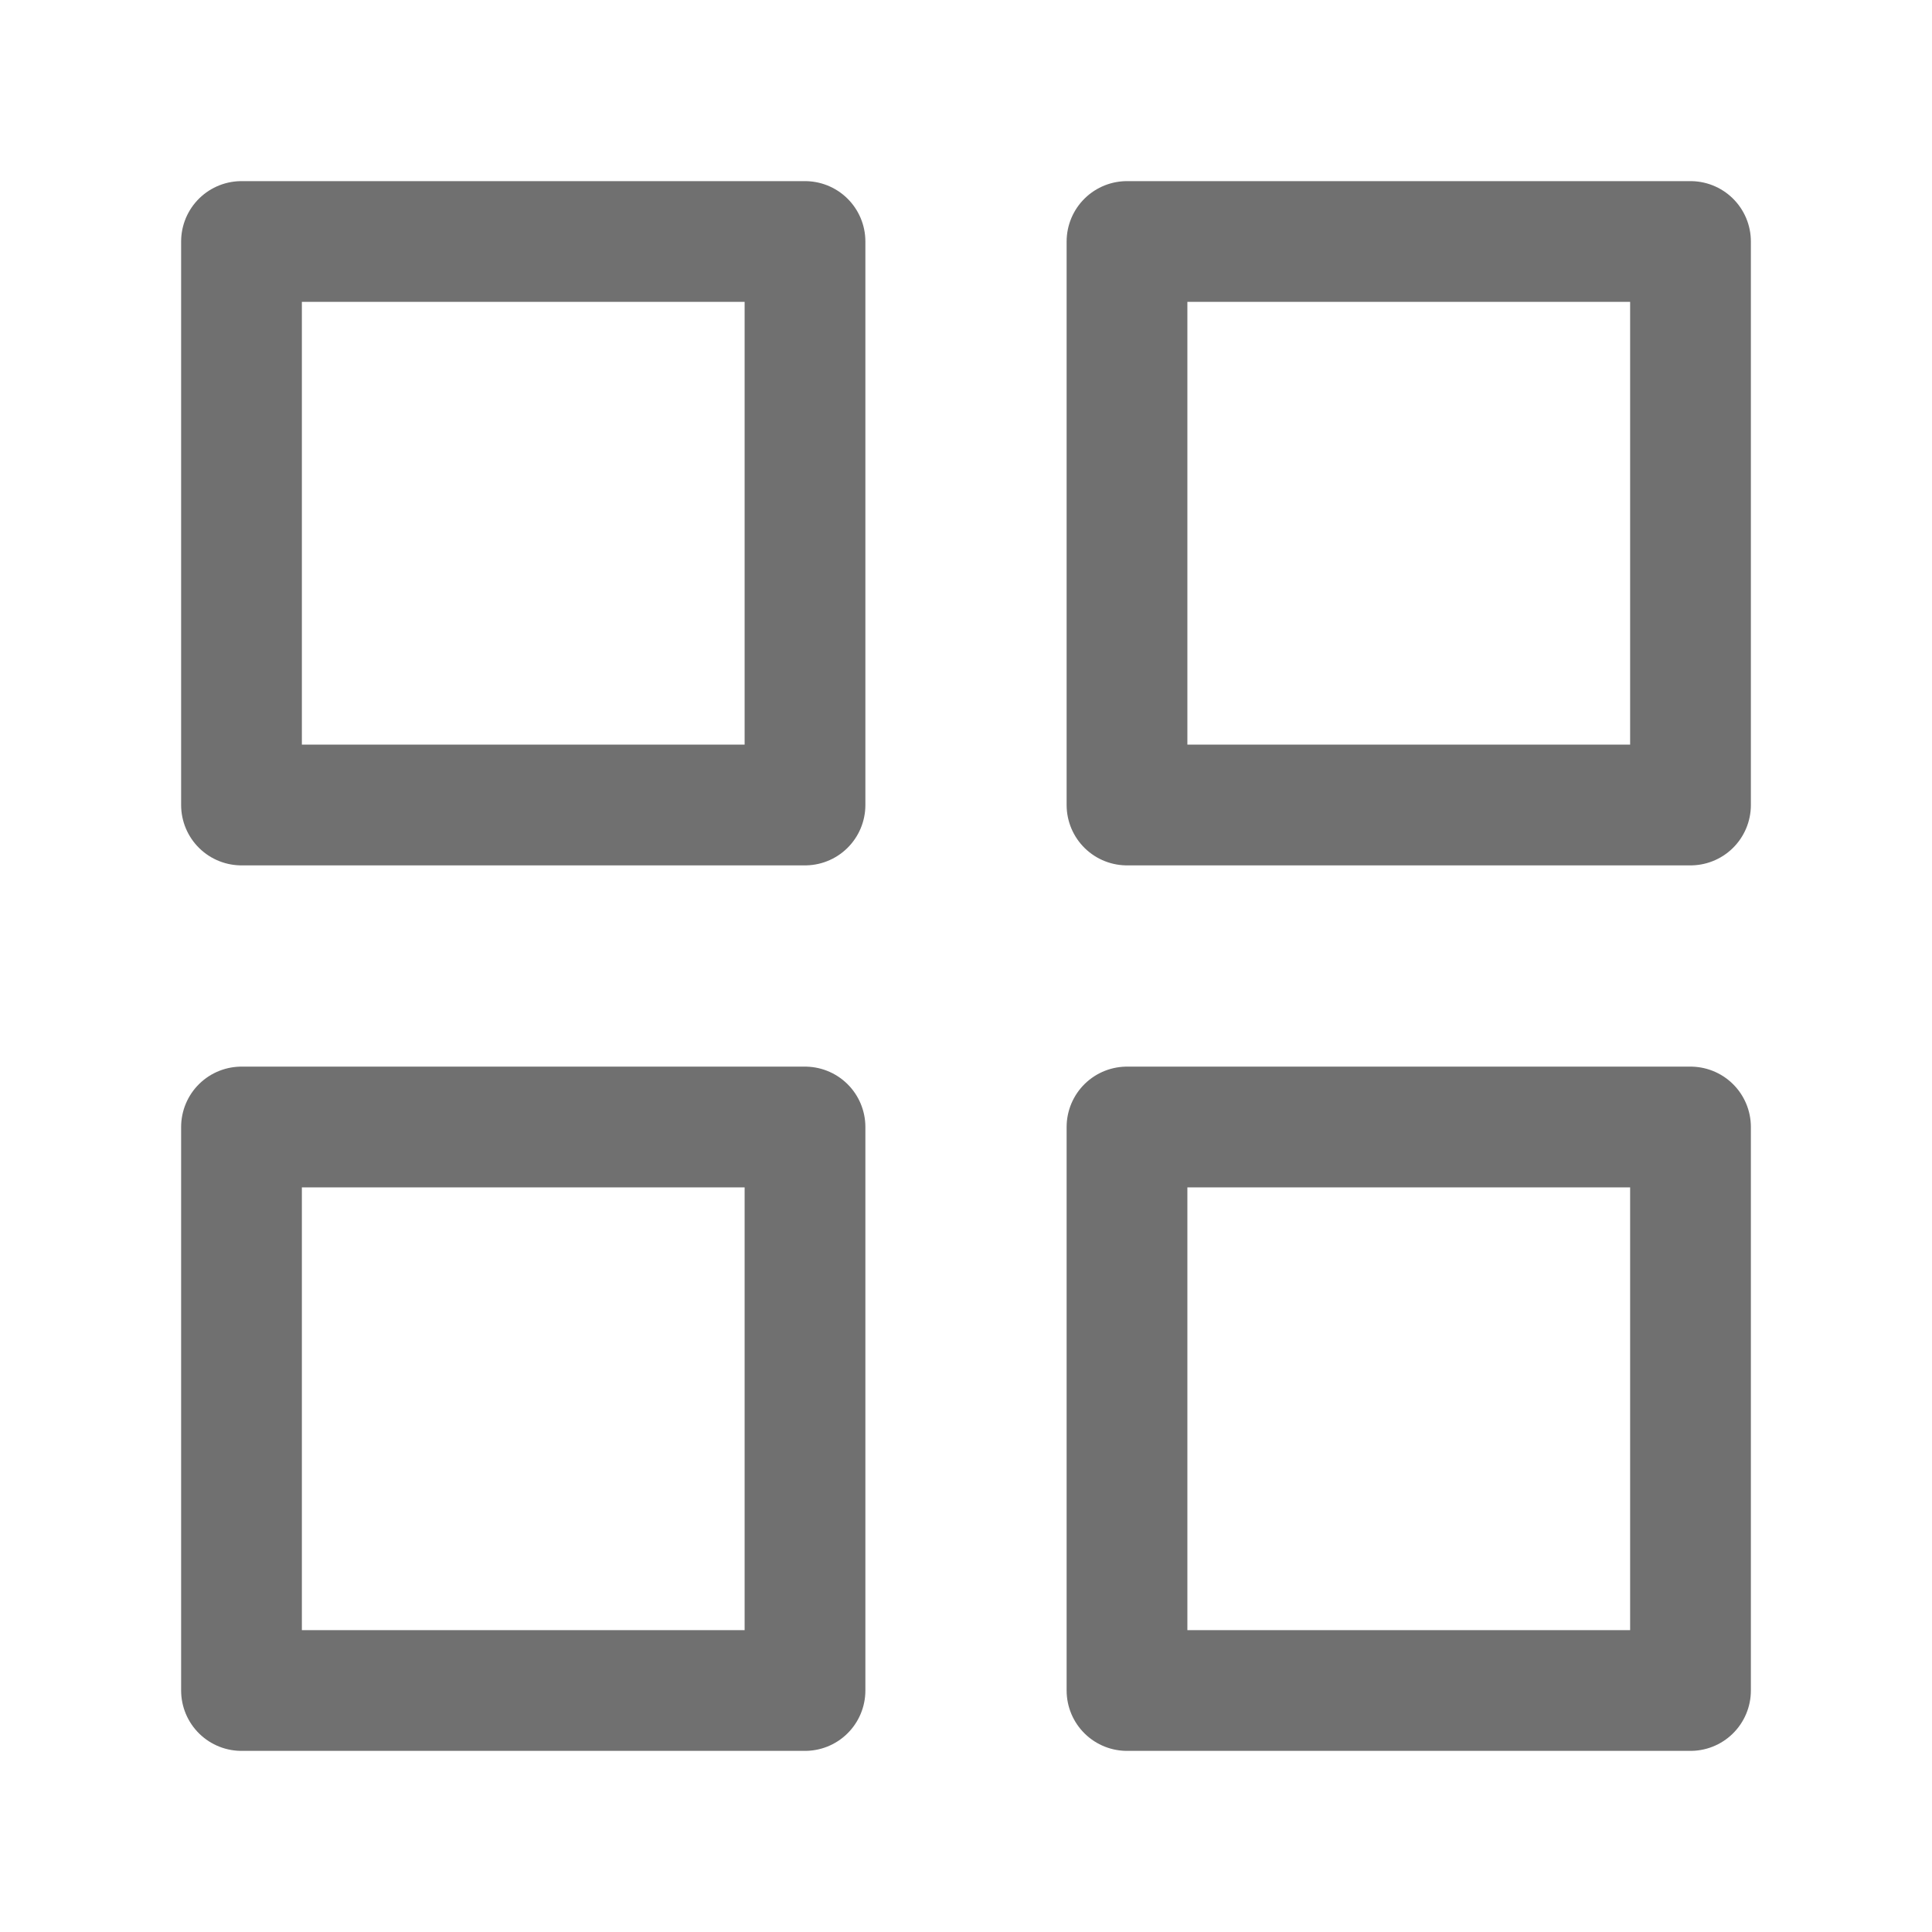
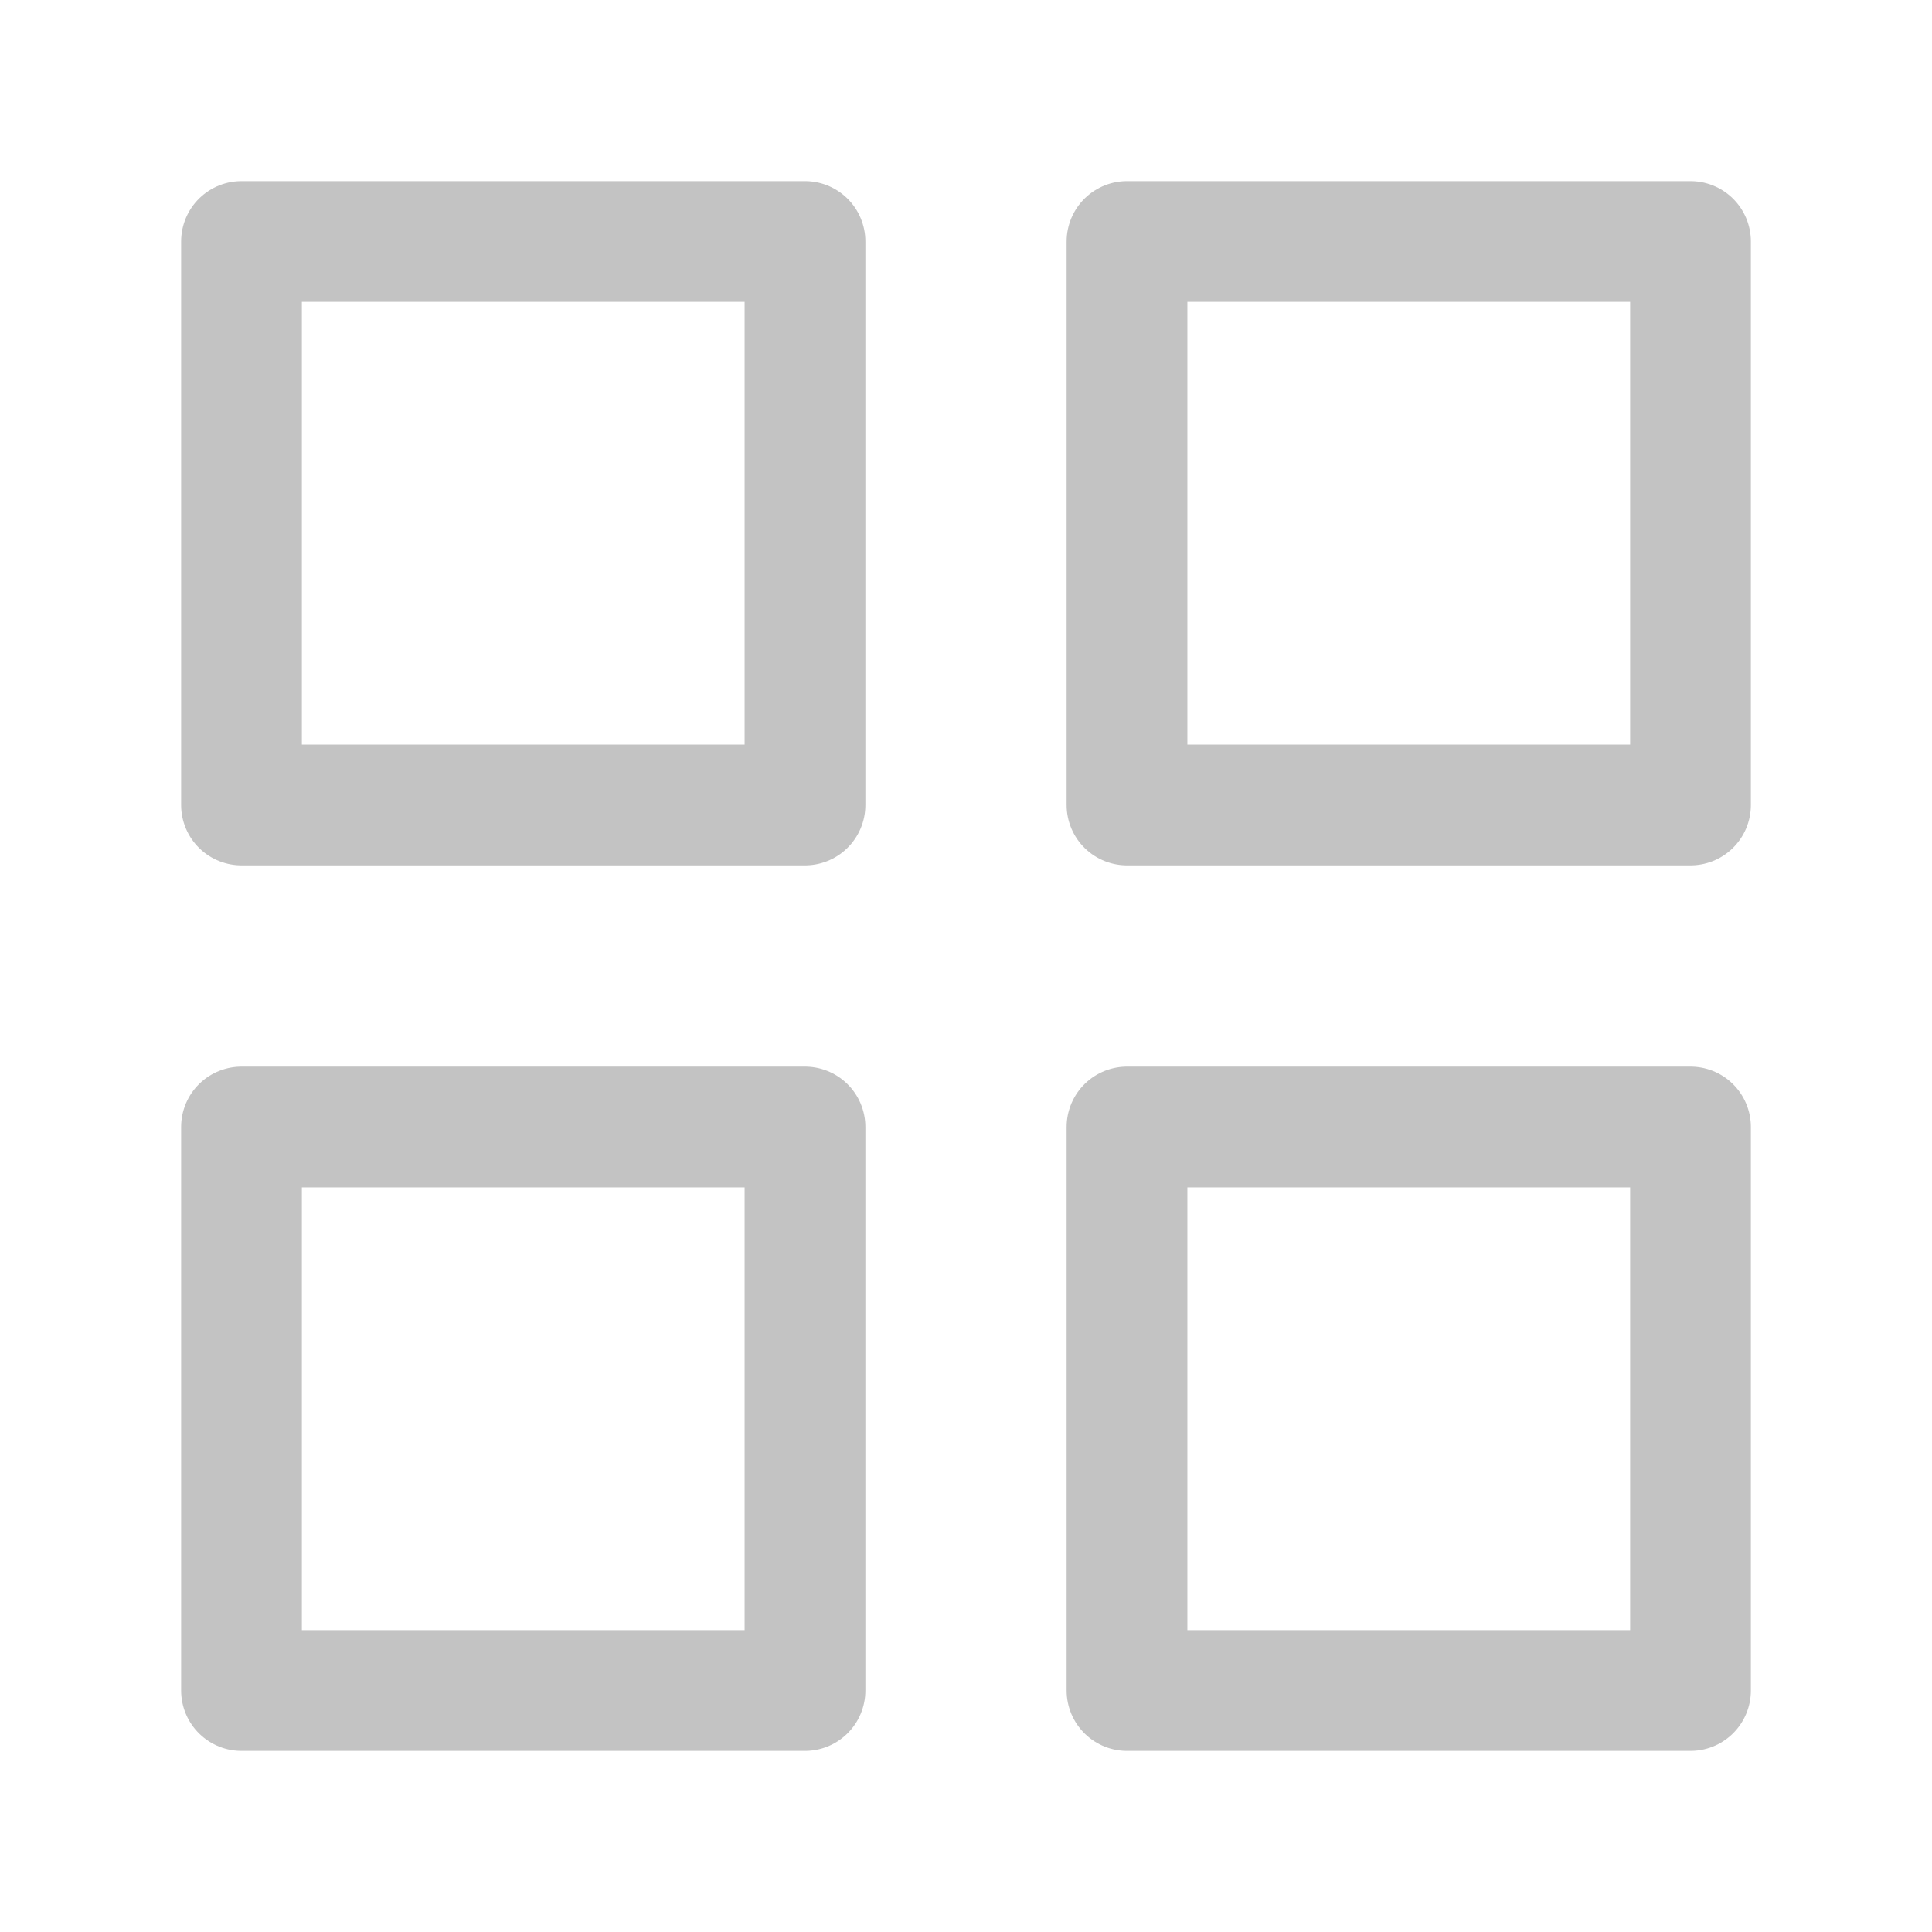
- <svg xmlns="http://www.w3.org/2000/svg" color="#707070" width="24" height="24" viewBox="0 0 24 24" fill="none" stroke="currentColor" stroke-width="1.5" stroke-linecap="round" stroke-linejoin="round" class="feather feather-grid">
+ <svg xmlns="http://www.w3.org/2000/svg" width="24" height="24" viewBox="0 0 24 24" fill="none" stroke="#c3c3c3" stroke-width="1.5" stroke-linecap="round" stroke-linejoin="round" class="feather feather-grid">
  <rect x="3" y="3" width="7" height="7" />
  <rect x="14" y="3" width="7" height="7" />
  <rect x="14" y="14" width="7" height="7" />
  <rect x="3" y="14" width="7" height="7" />
</svg>
